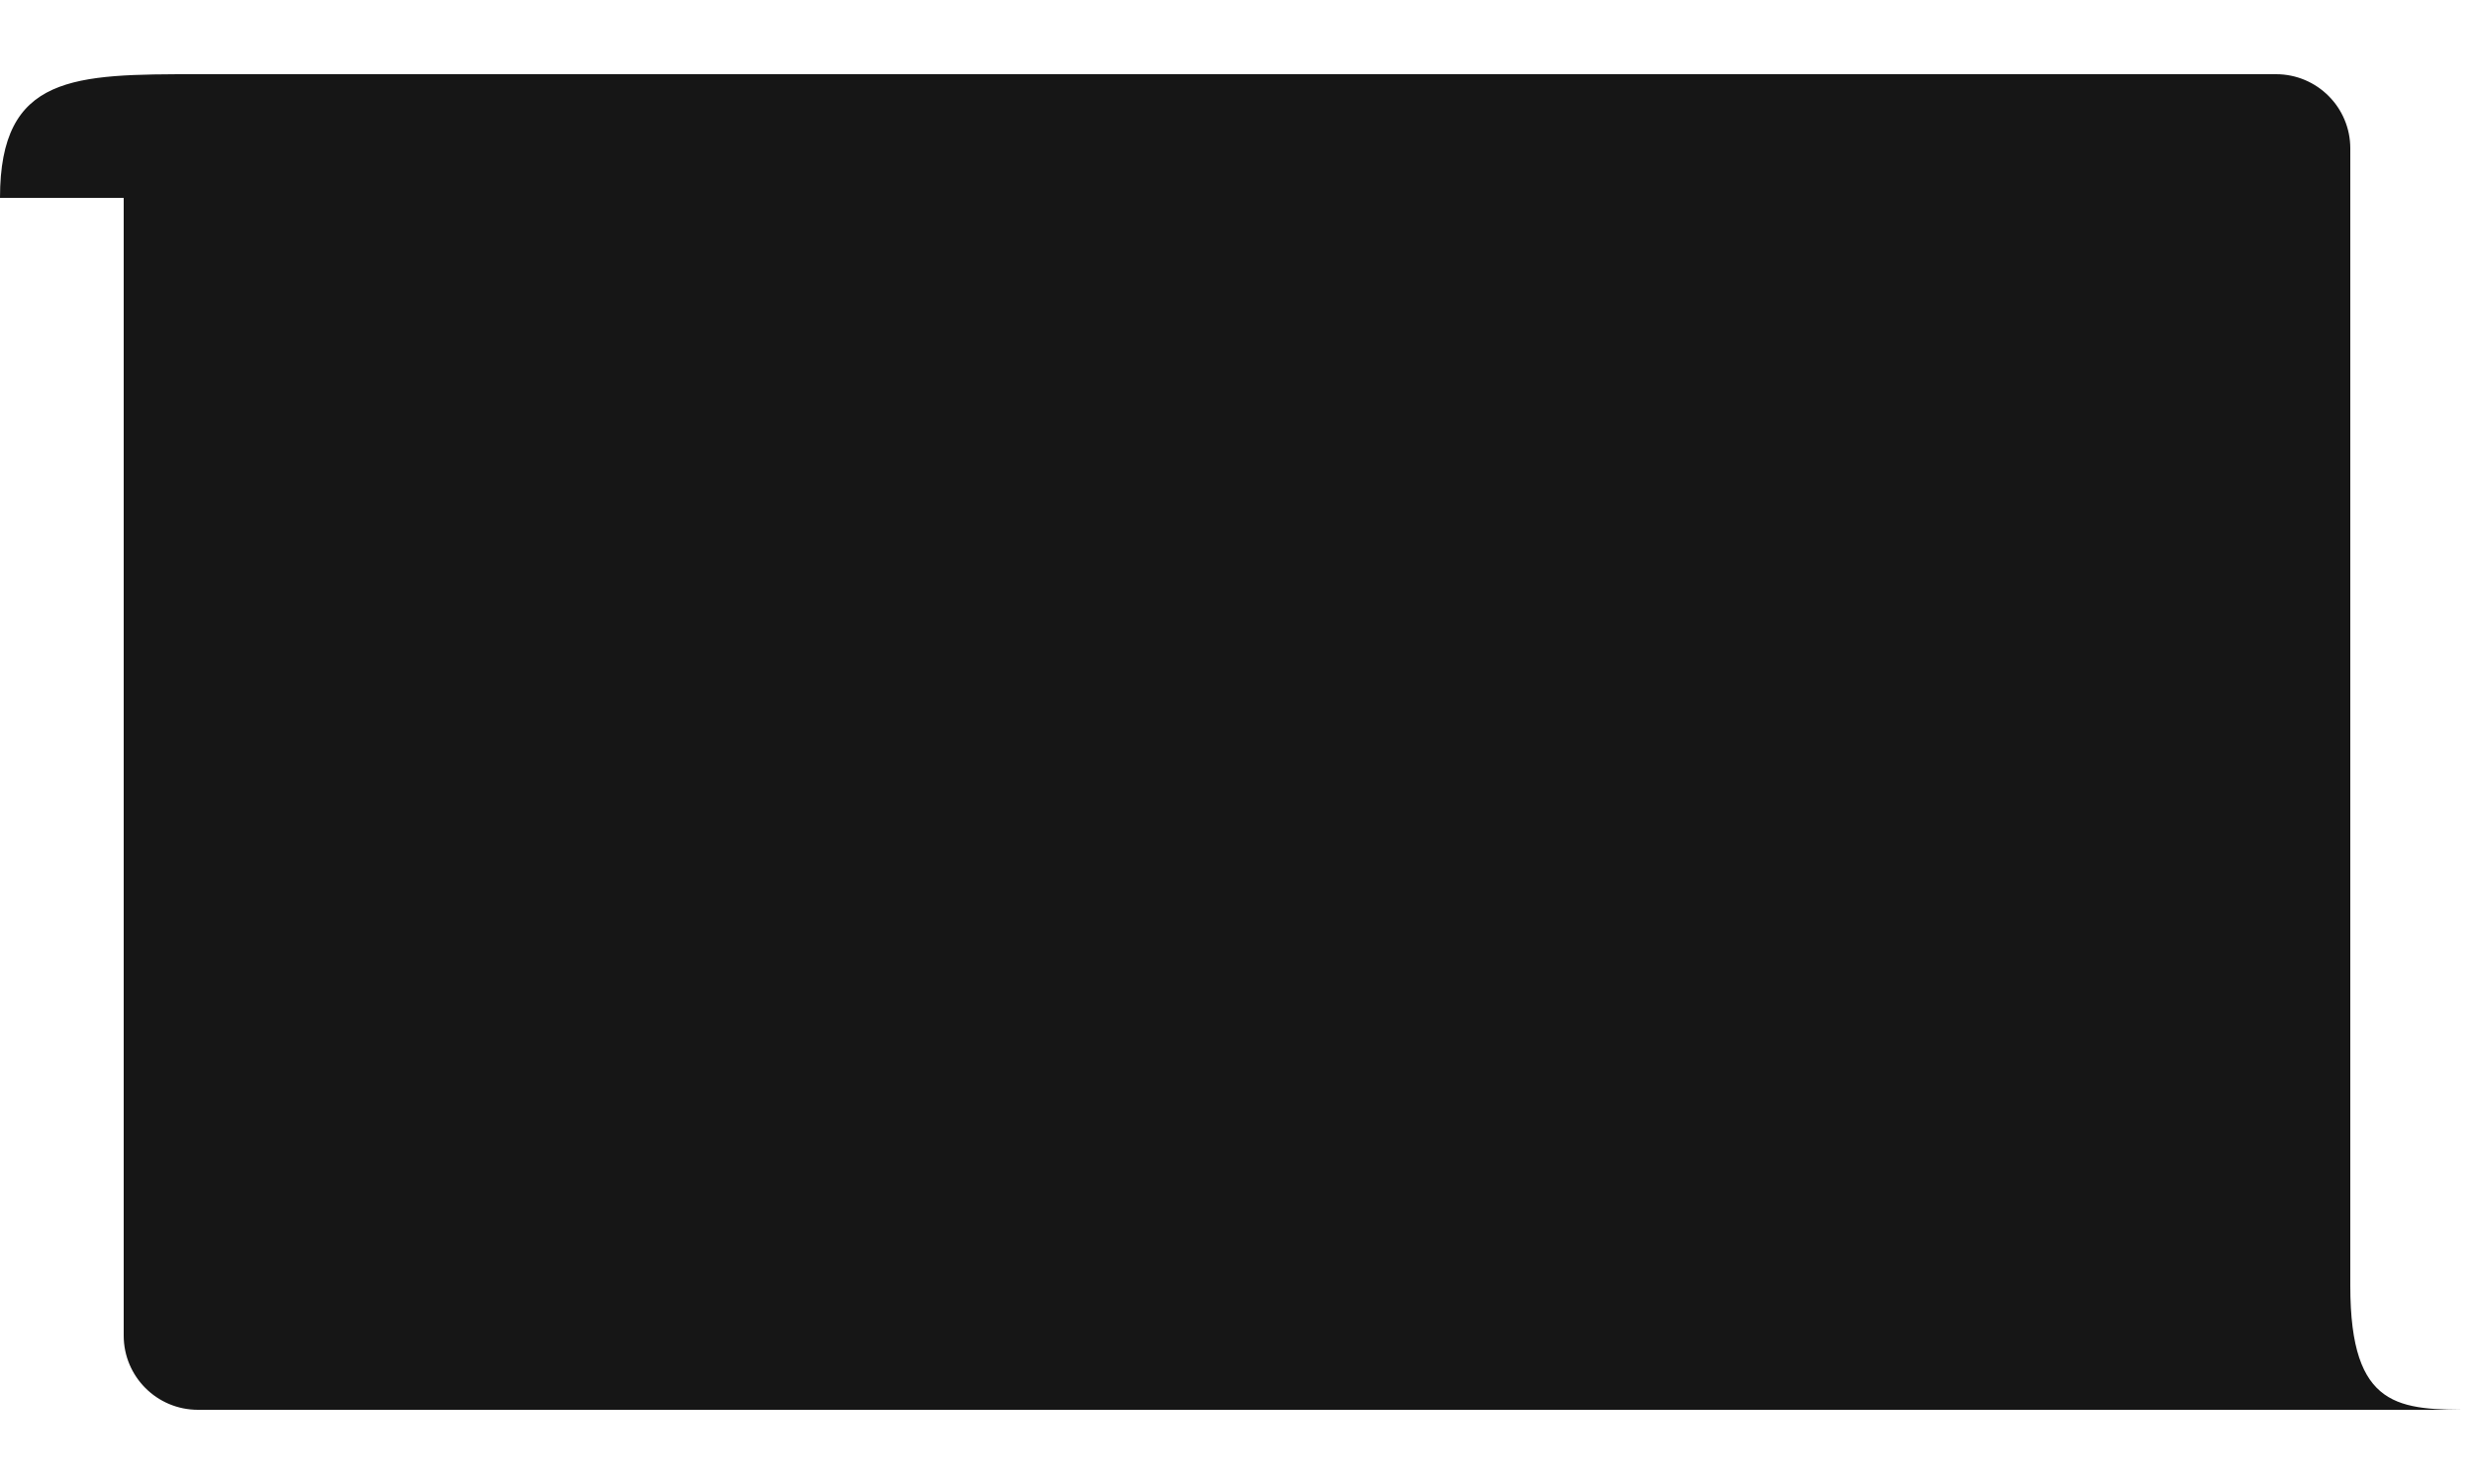
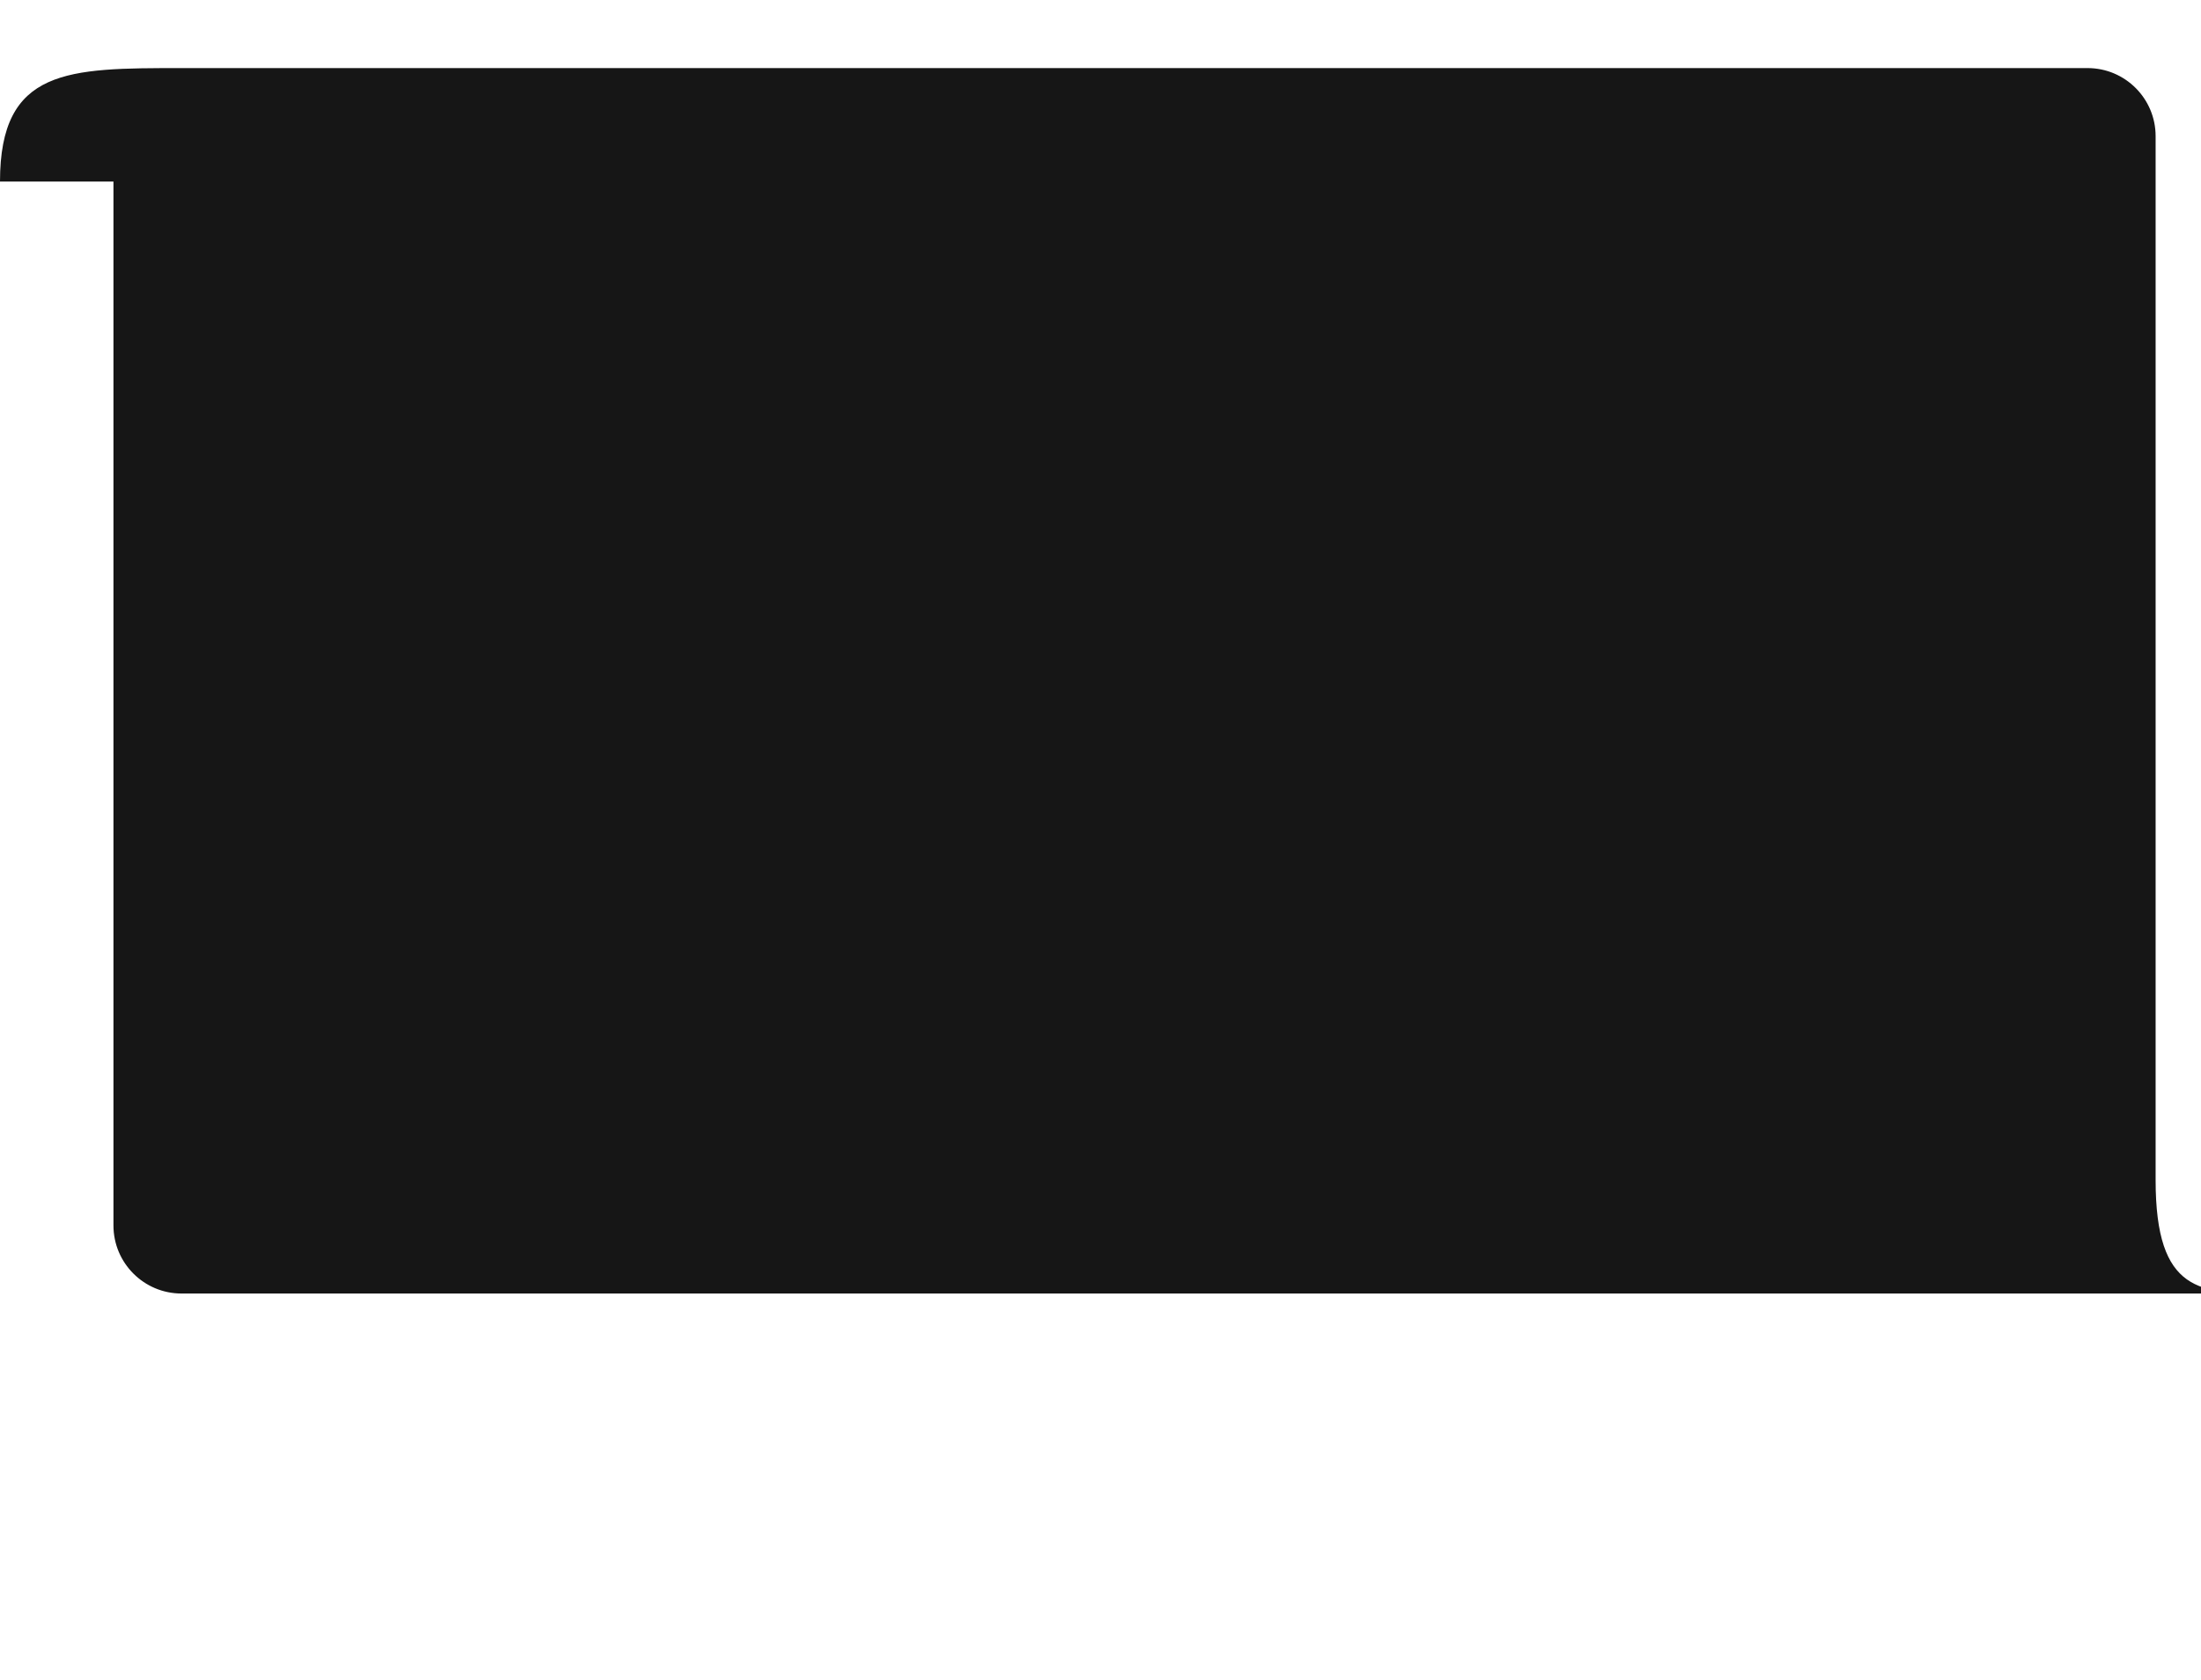
- <svg xmlns="http://www.w3.org/2000/svg" width="500" height="300" viewBox="0 0 500 300">
+ <svg xmlns="http://www.w3.org/2000/svg" width="485" height="370" viewBox="0 0 485 370">
  <path d="     M 0,40      C 0,15 15,15 40,15      L 460,15      A 15,15 0 0,1 475,30     L 475,260     C 475,285 485,285 500,285     L 40,285     A 15,15 0 0,1 25,270     L 25,40      Z" fill="#161616" />
</svg>
